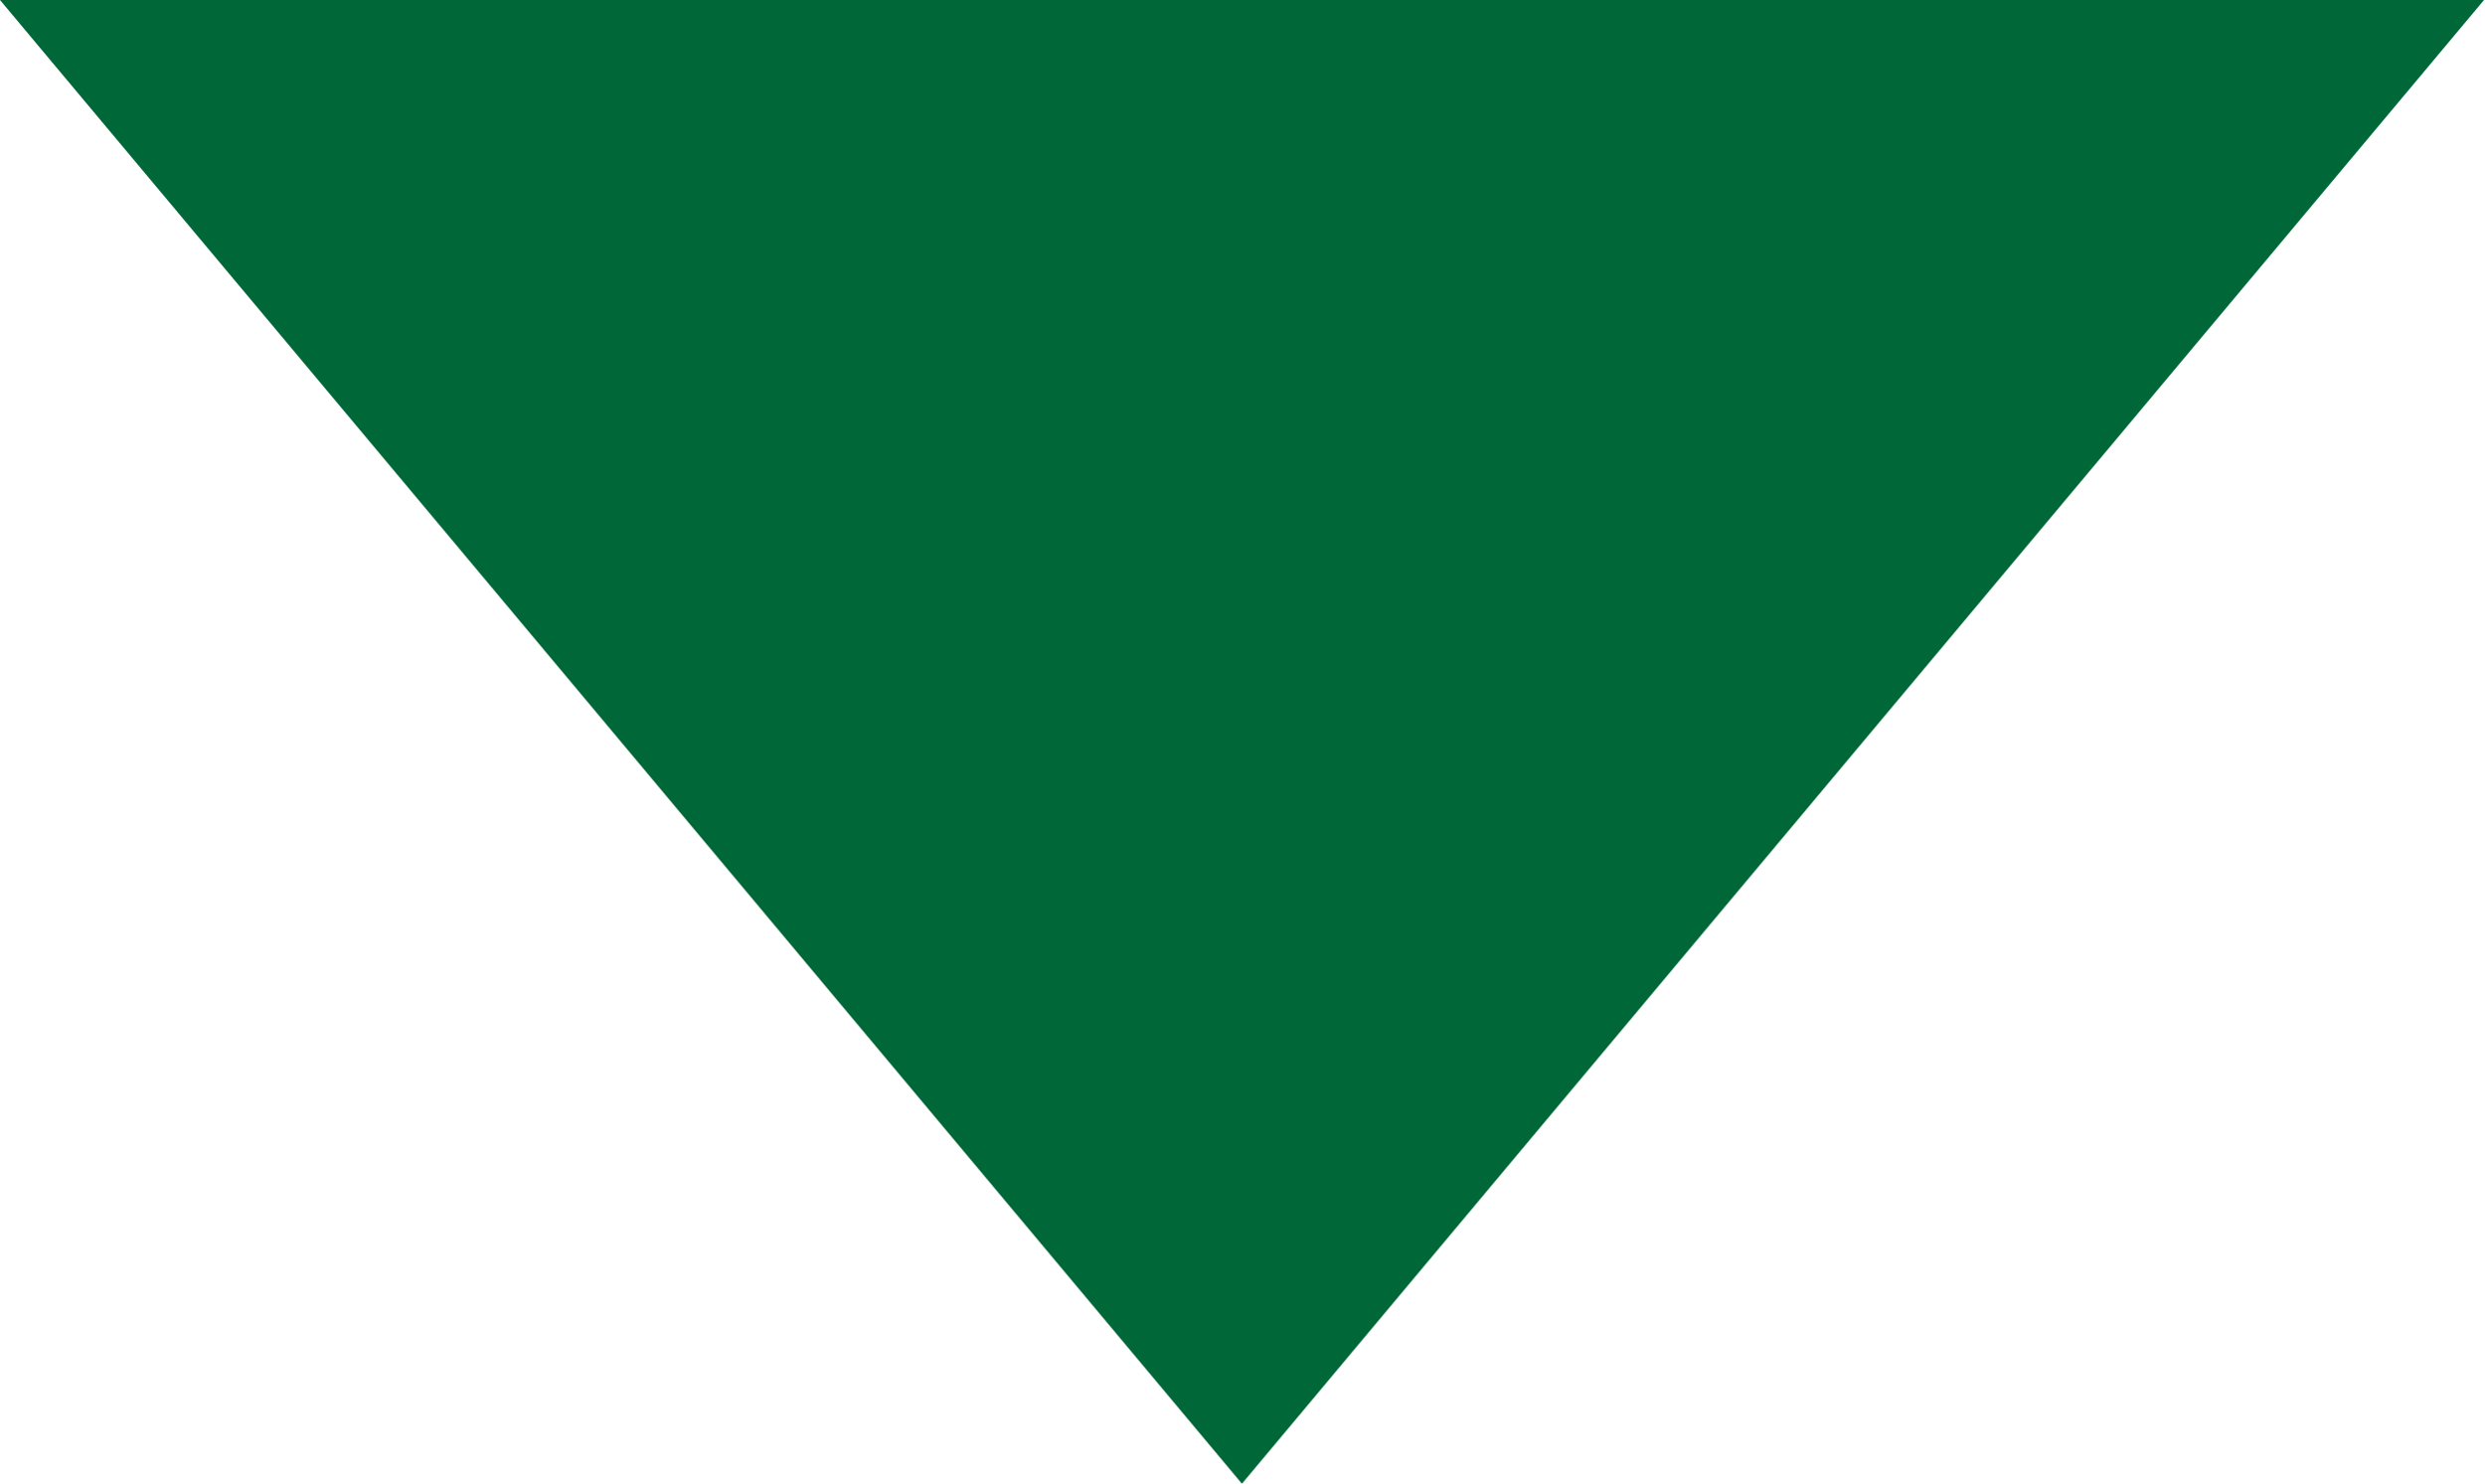
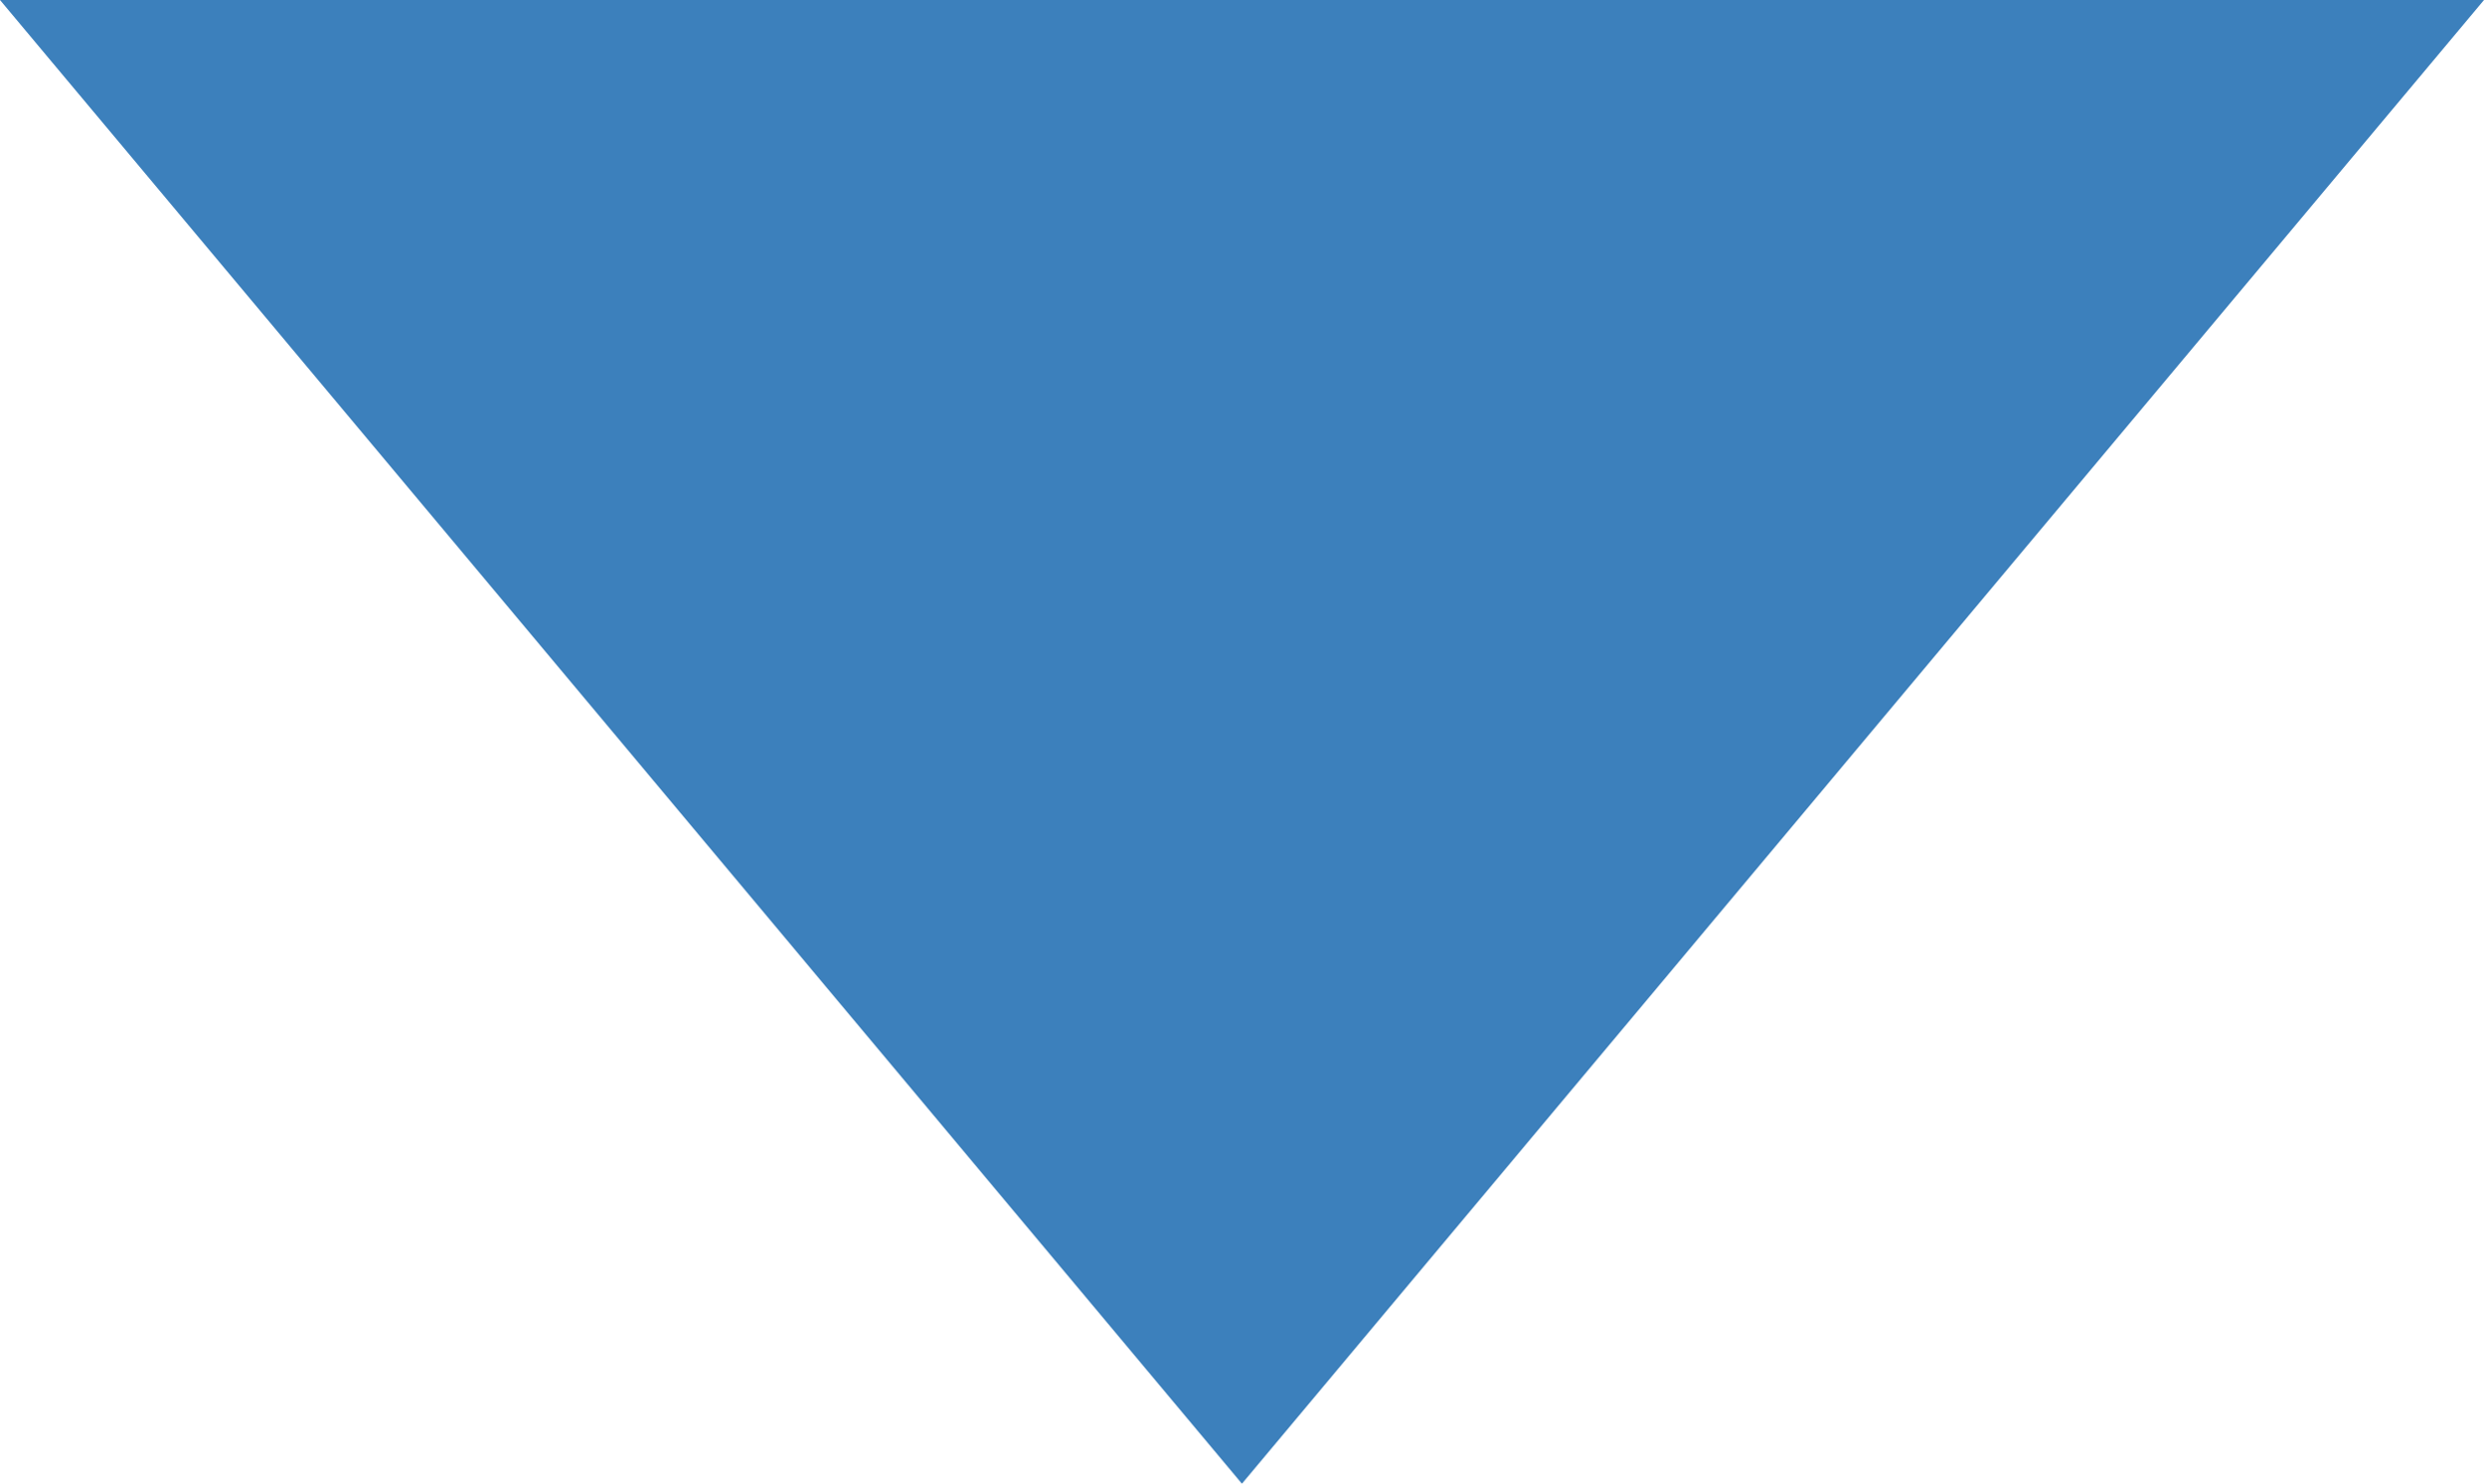
<svg xmlns="http://www.w3.org/2000/svg" version="1.1" id="Layer_1" x="0px" y="0px" width="18.387px" height="10.986px" viewBox="0 0 18.387 10.986" enable-background="new 0 0 18.387 10.986" xml:space="preserve">
  <g>
-     <polygon fill="#006838" points="18.387,0 9.193,10.986 0,0  " />
+     <polygon fill="#3C80BC" points="18.387,0 9.193,10.986 0,0  " />
  </g>
</svg>
